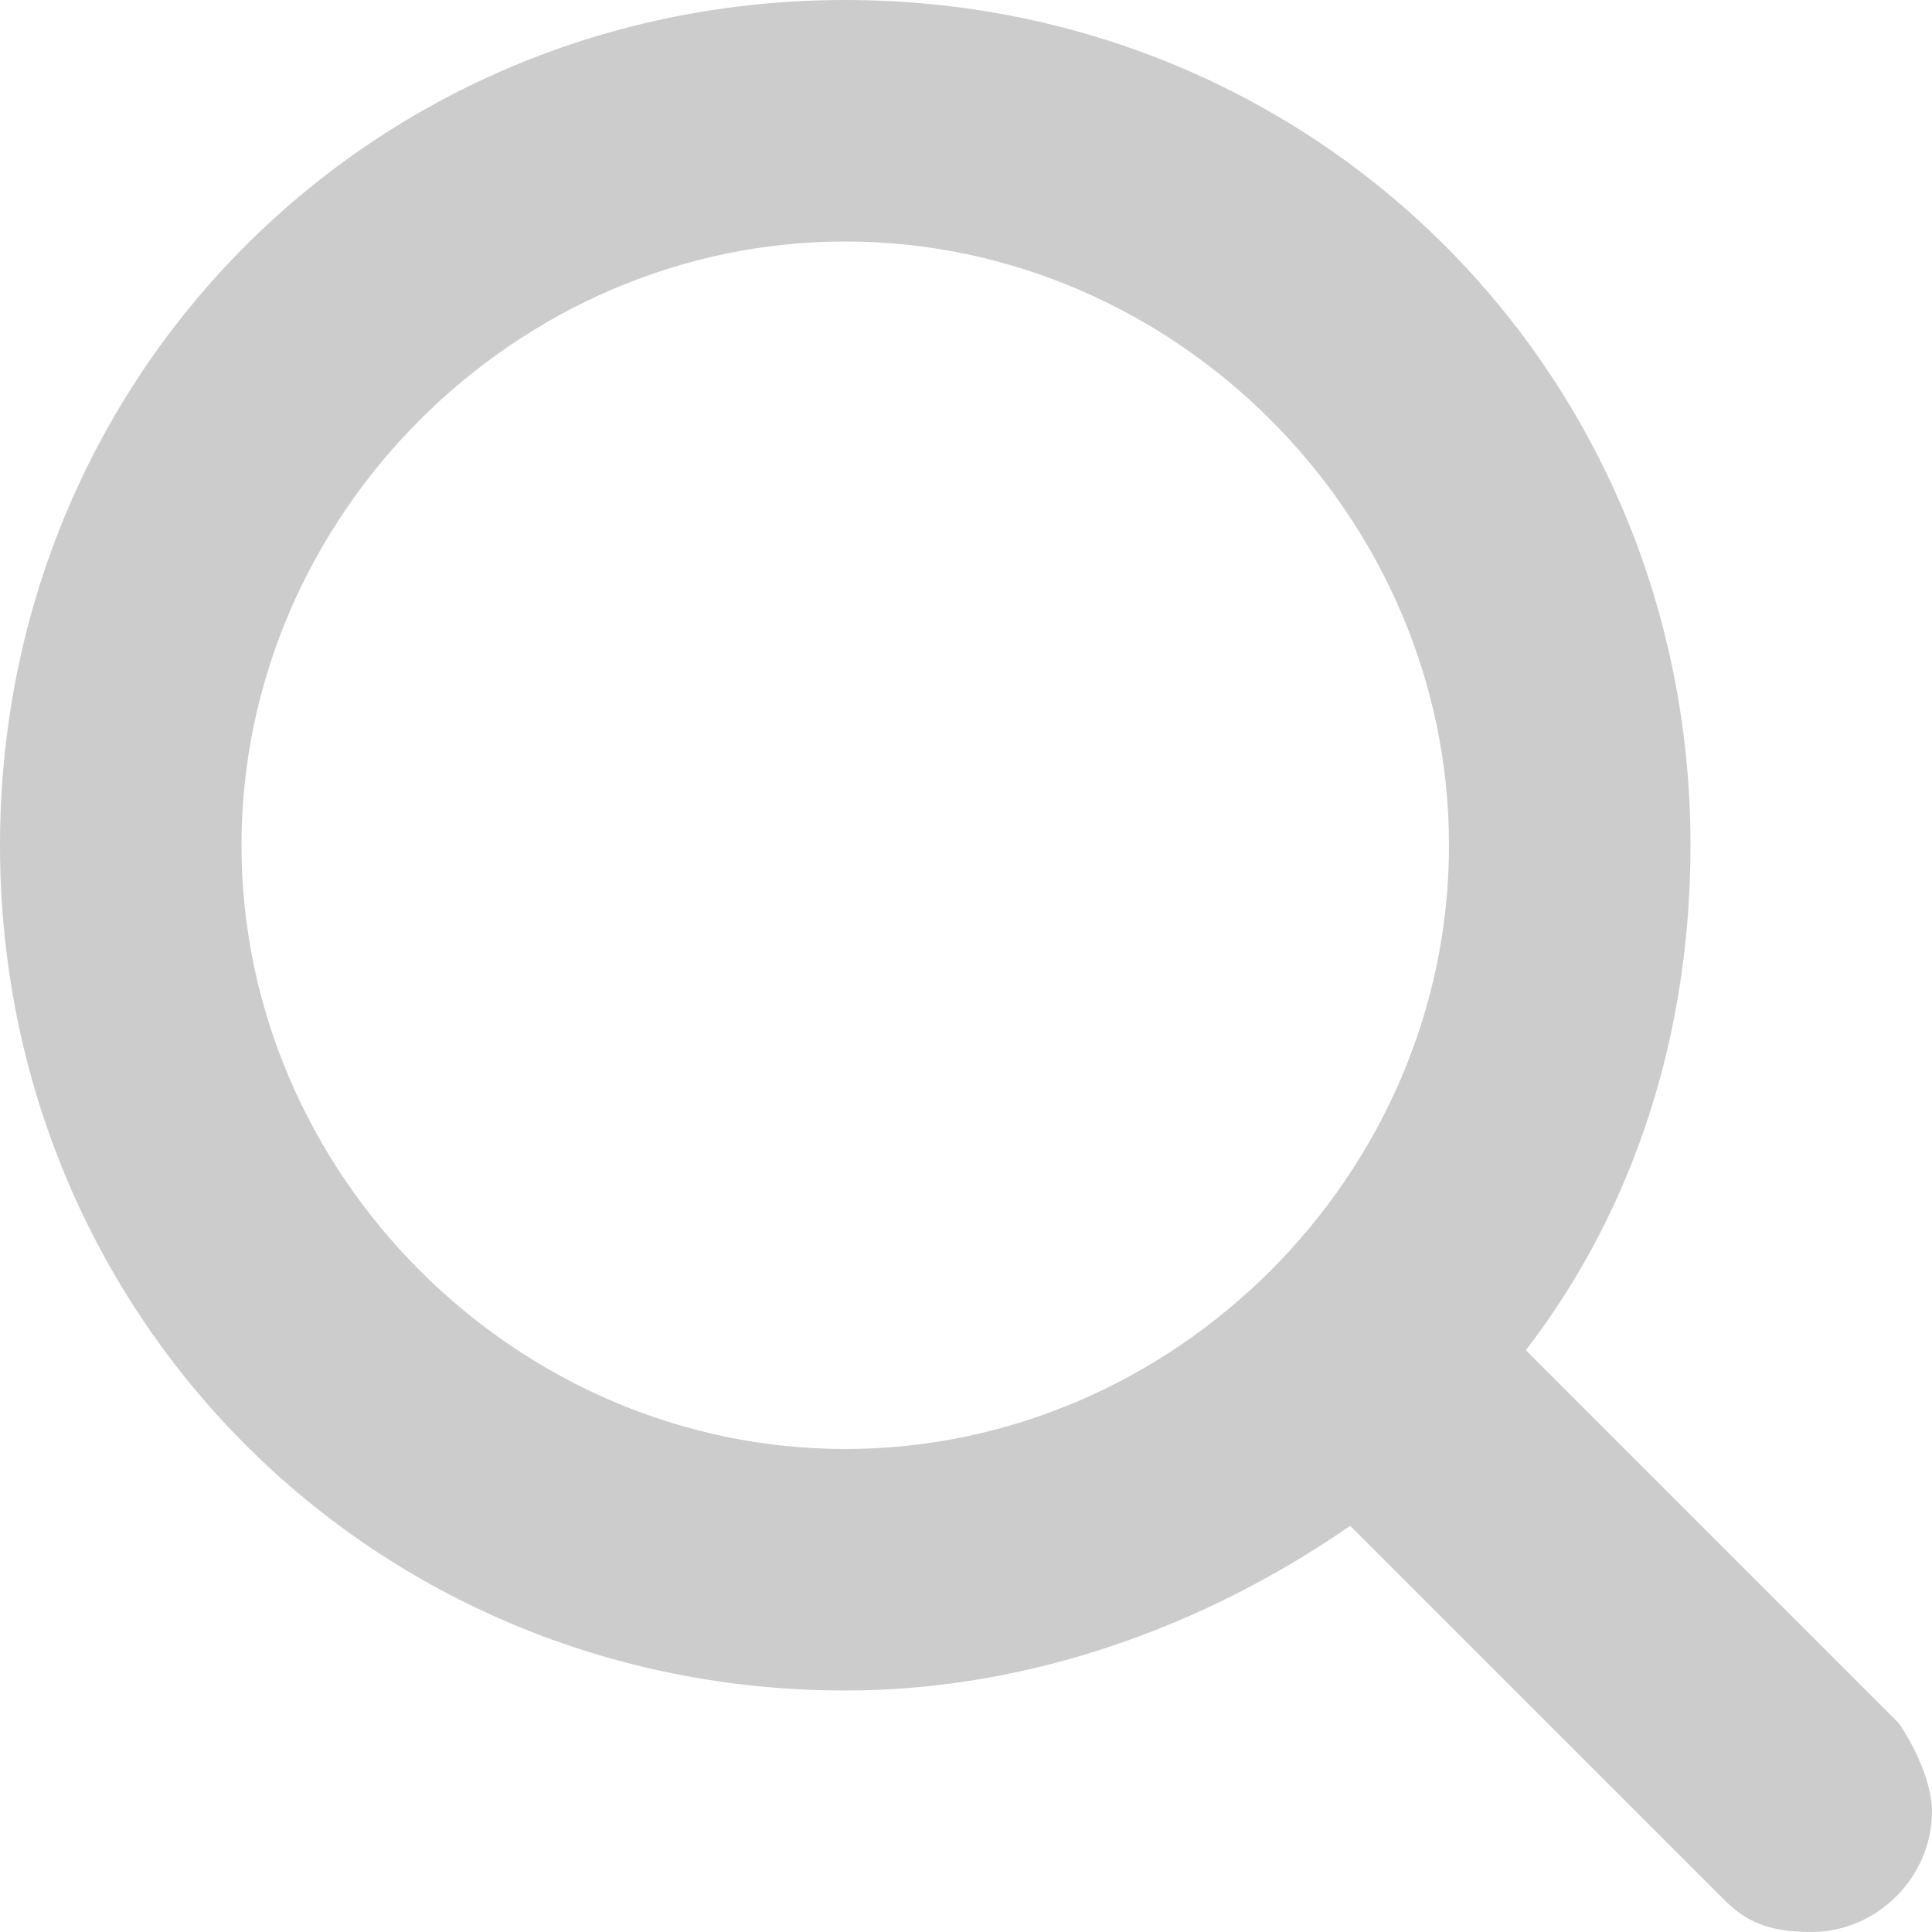
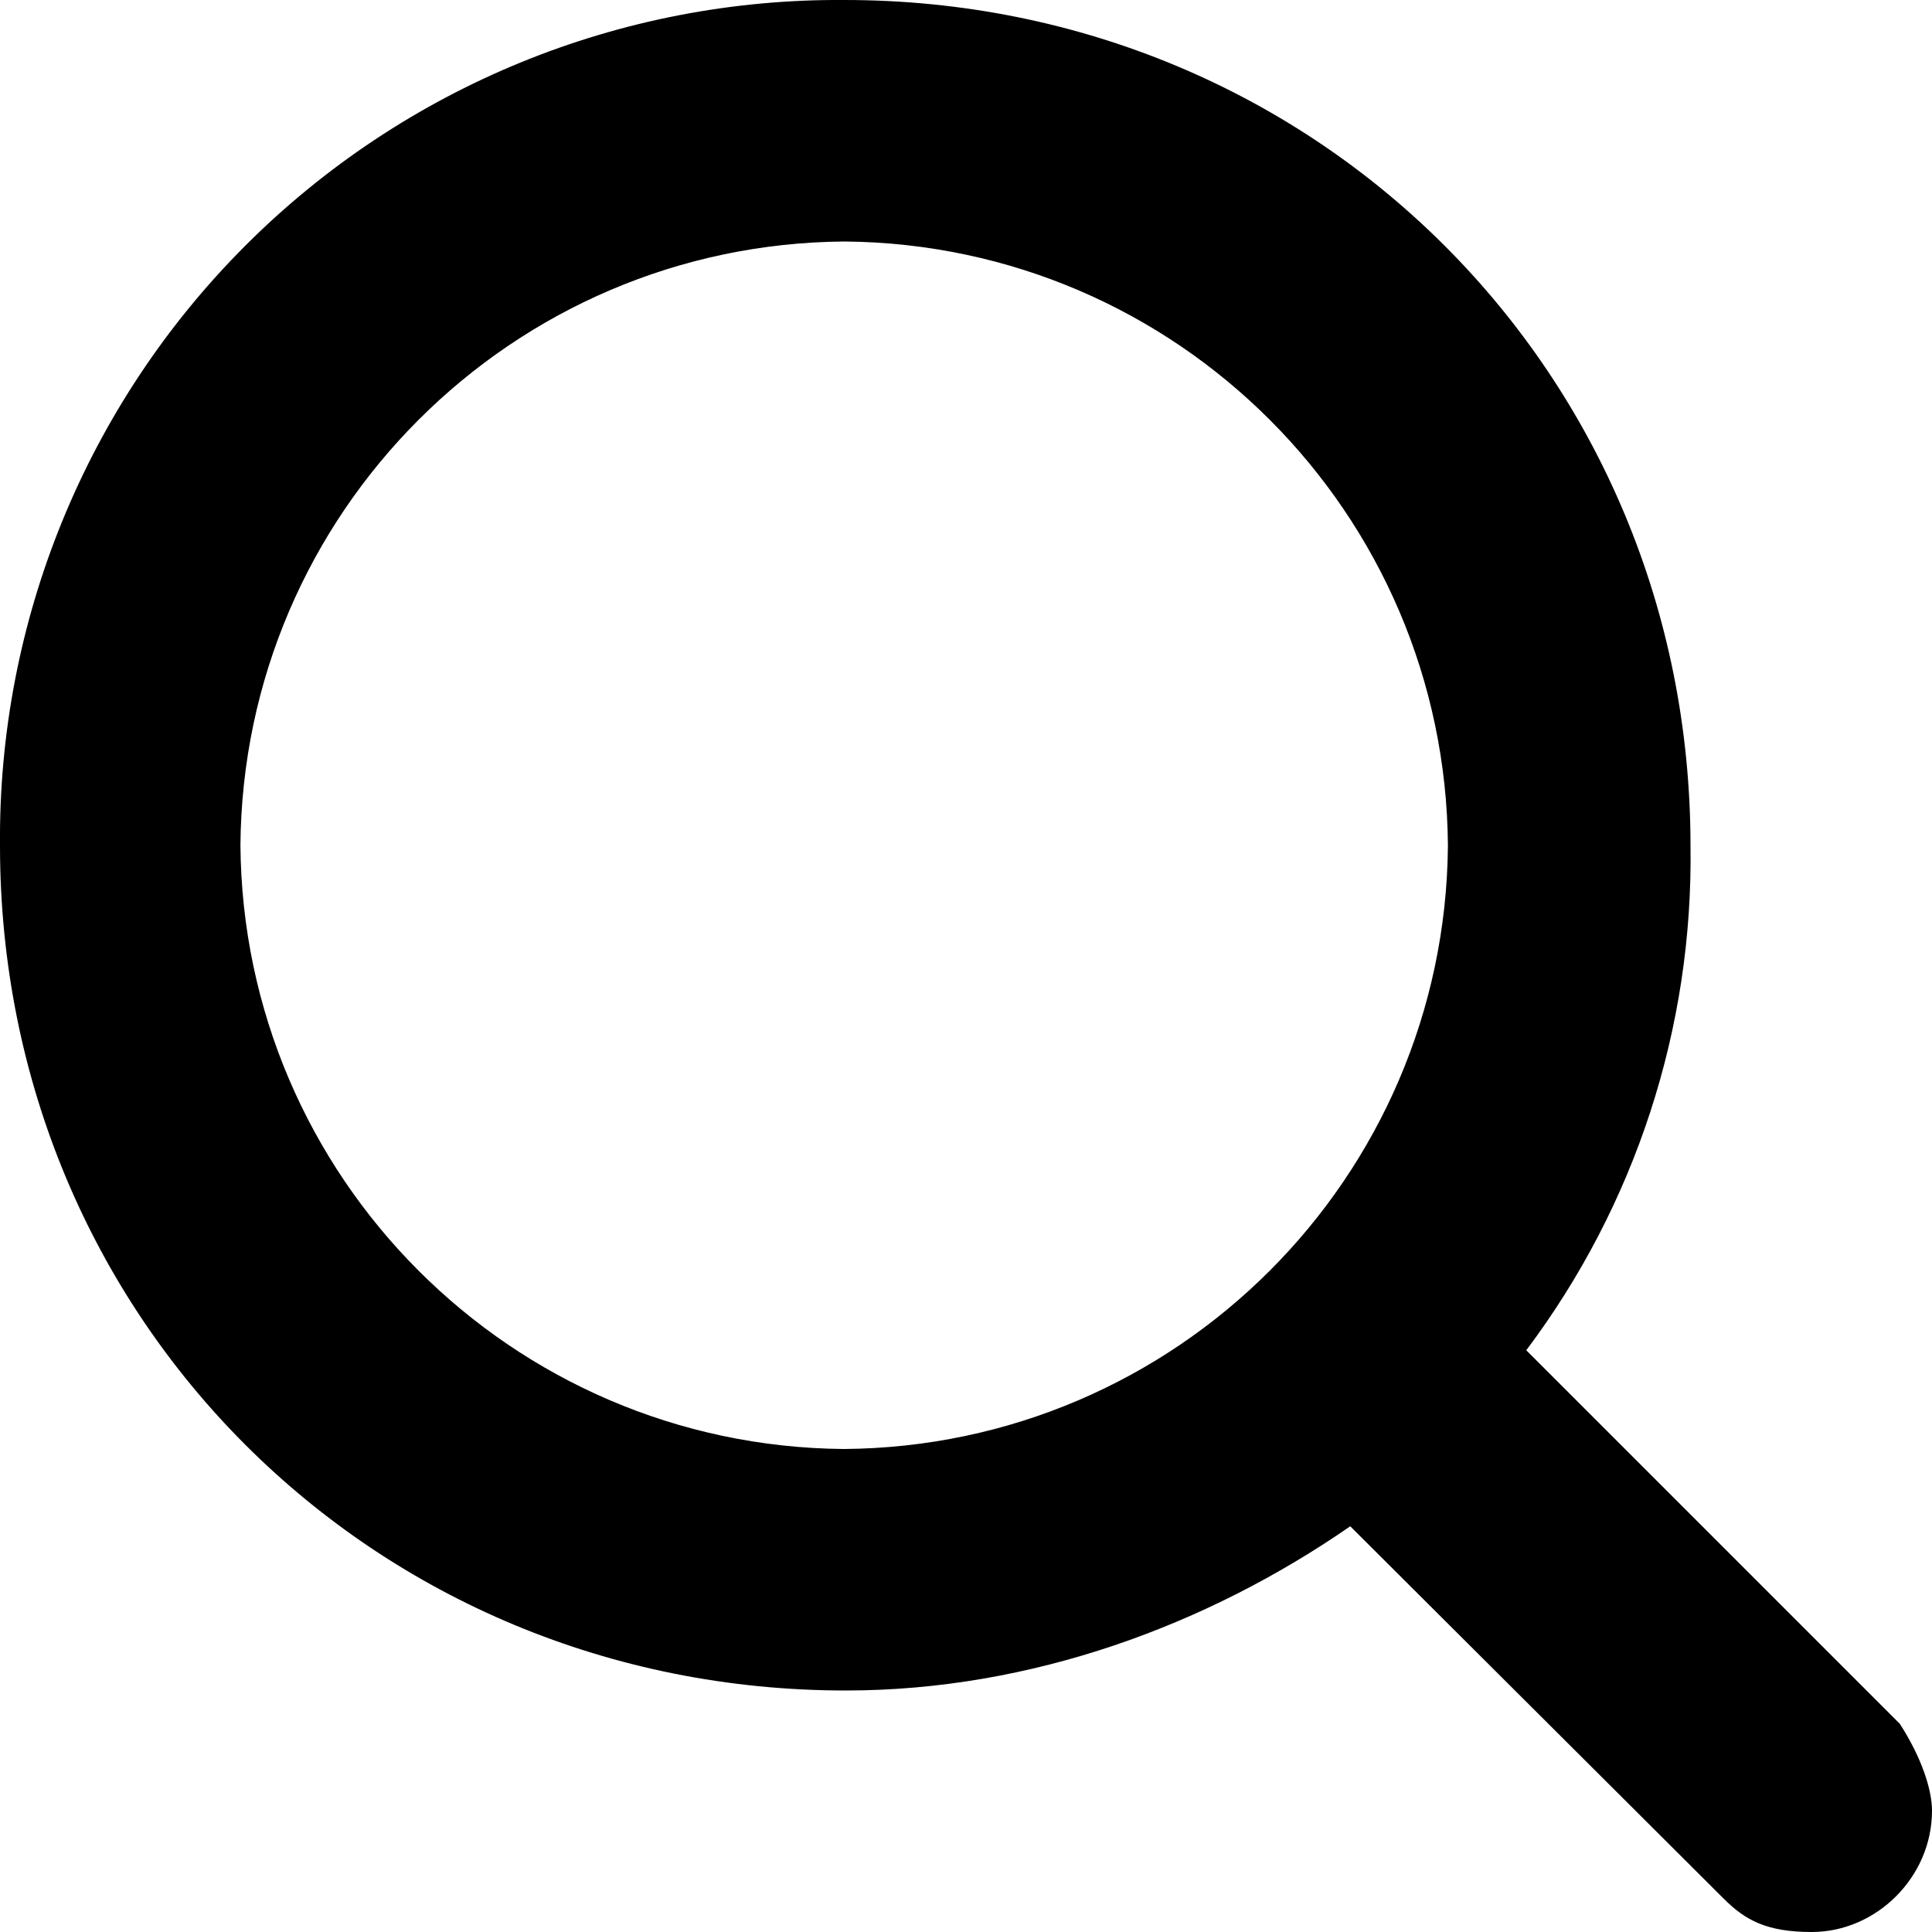
- <svg xmlns="http://www.w3.org/2000/svg" width="18" height="18" viewBox="0 0 18 18" fill="none">
-   <path opacity="0.2" d="M17.693 16.057L14.216 12.579C15.239 11.25 15.75 9.614 15.75 7.875C15.75 3.477 12.273 0 7.875 0C3.477 0 0 3.477 0 7.875C0 12.273 3.477 15.75 7.875 15.75C9.614 15.75 11.25 15.136 12.579 14.216L16.057 17.693C16.261 17.898 16.466 18 16.875 18C17.489 18 18 17.489 18 16.875C18 16.671 17.898 16.364 17.693 16.057ZM2.25 7.875C2.25 4.807 4.807 2.25 7.875 2.25C10.943 2.25 13.5 4.807 13.5 7.875C13.5 10.943 10.943 13.5 7.875 13.5C4.807 13.5 2.25 10.943 2.25 7.875Z" fill="black" />
+ <svg id="search" viewBox="0 0 18 18" fill="currentColor">
+   <path d="m17.7 16.06-3.48-3.48a7.63 7.63 0 0 0 1.53-4.7c0-4.4-3.48-7.88-7.88-7.88A7.81 7.81 0 0 0 0 7.88c0 4.4 3.48 7.87 7.88 7.87 1.73 0 3.37-.61 4.7-1.53l3.48 3.47c.2.2.4.31.82.31.6 0 1.12-.51 1.12-1.13 0-.2-.1-.5-.3-.81ZM2.24 7.88a5.67 5.67 0 0 1 5.63-5.63 5.67 5.67 0 0 1 5.62 5.63 5.67 5.67 0 0 1-5.63 5.62 5.67 5.67 0 0 1-5.62-5.63Z" />
</svg>
